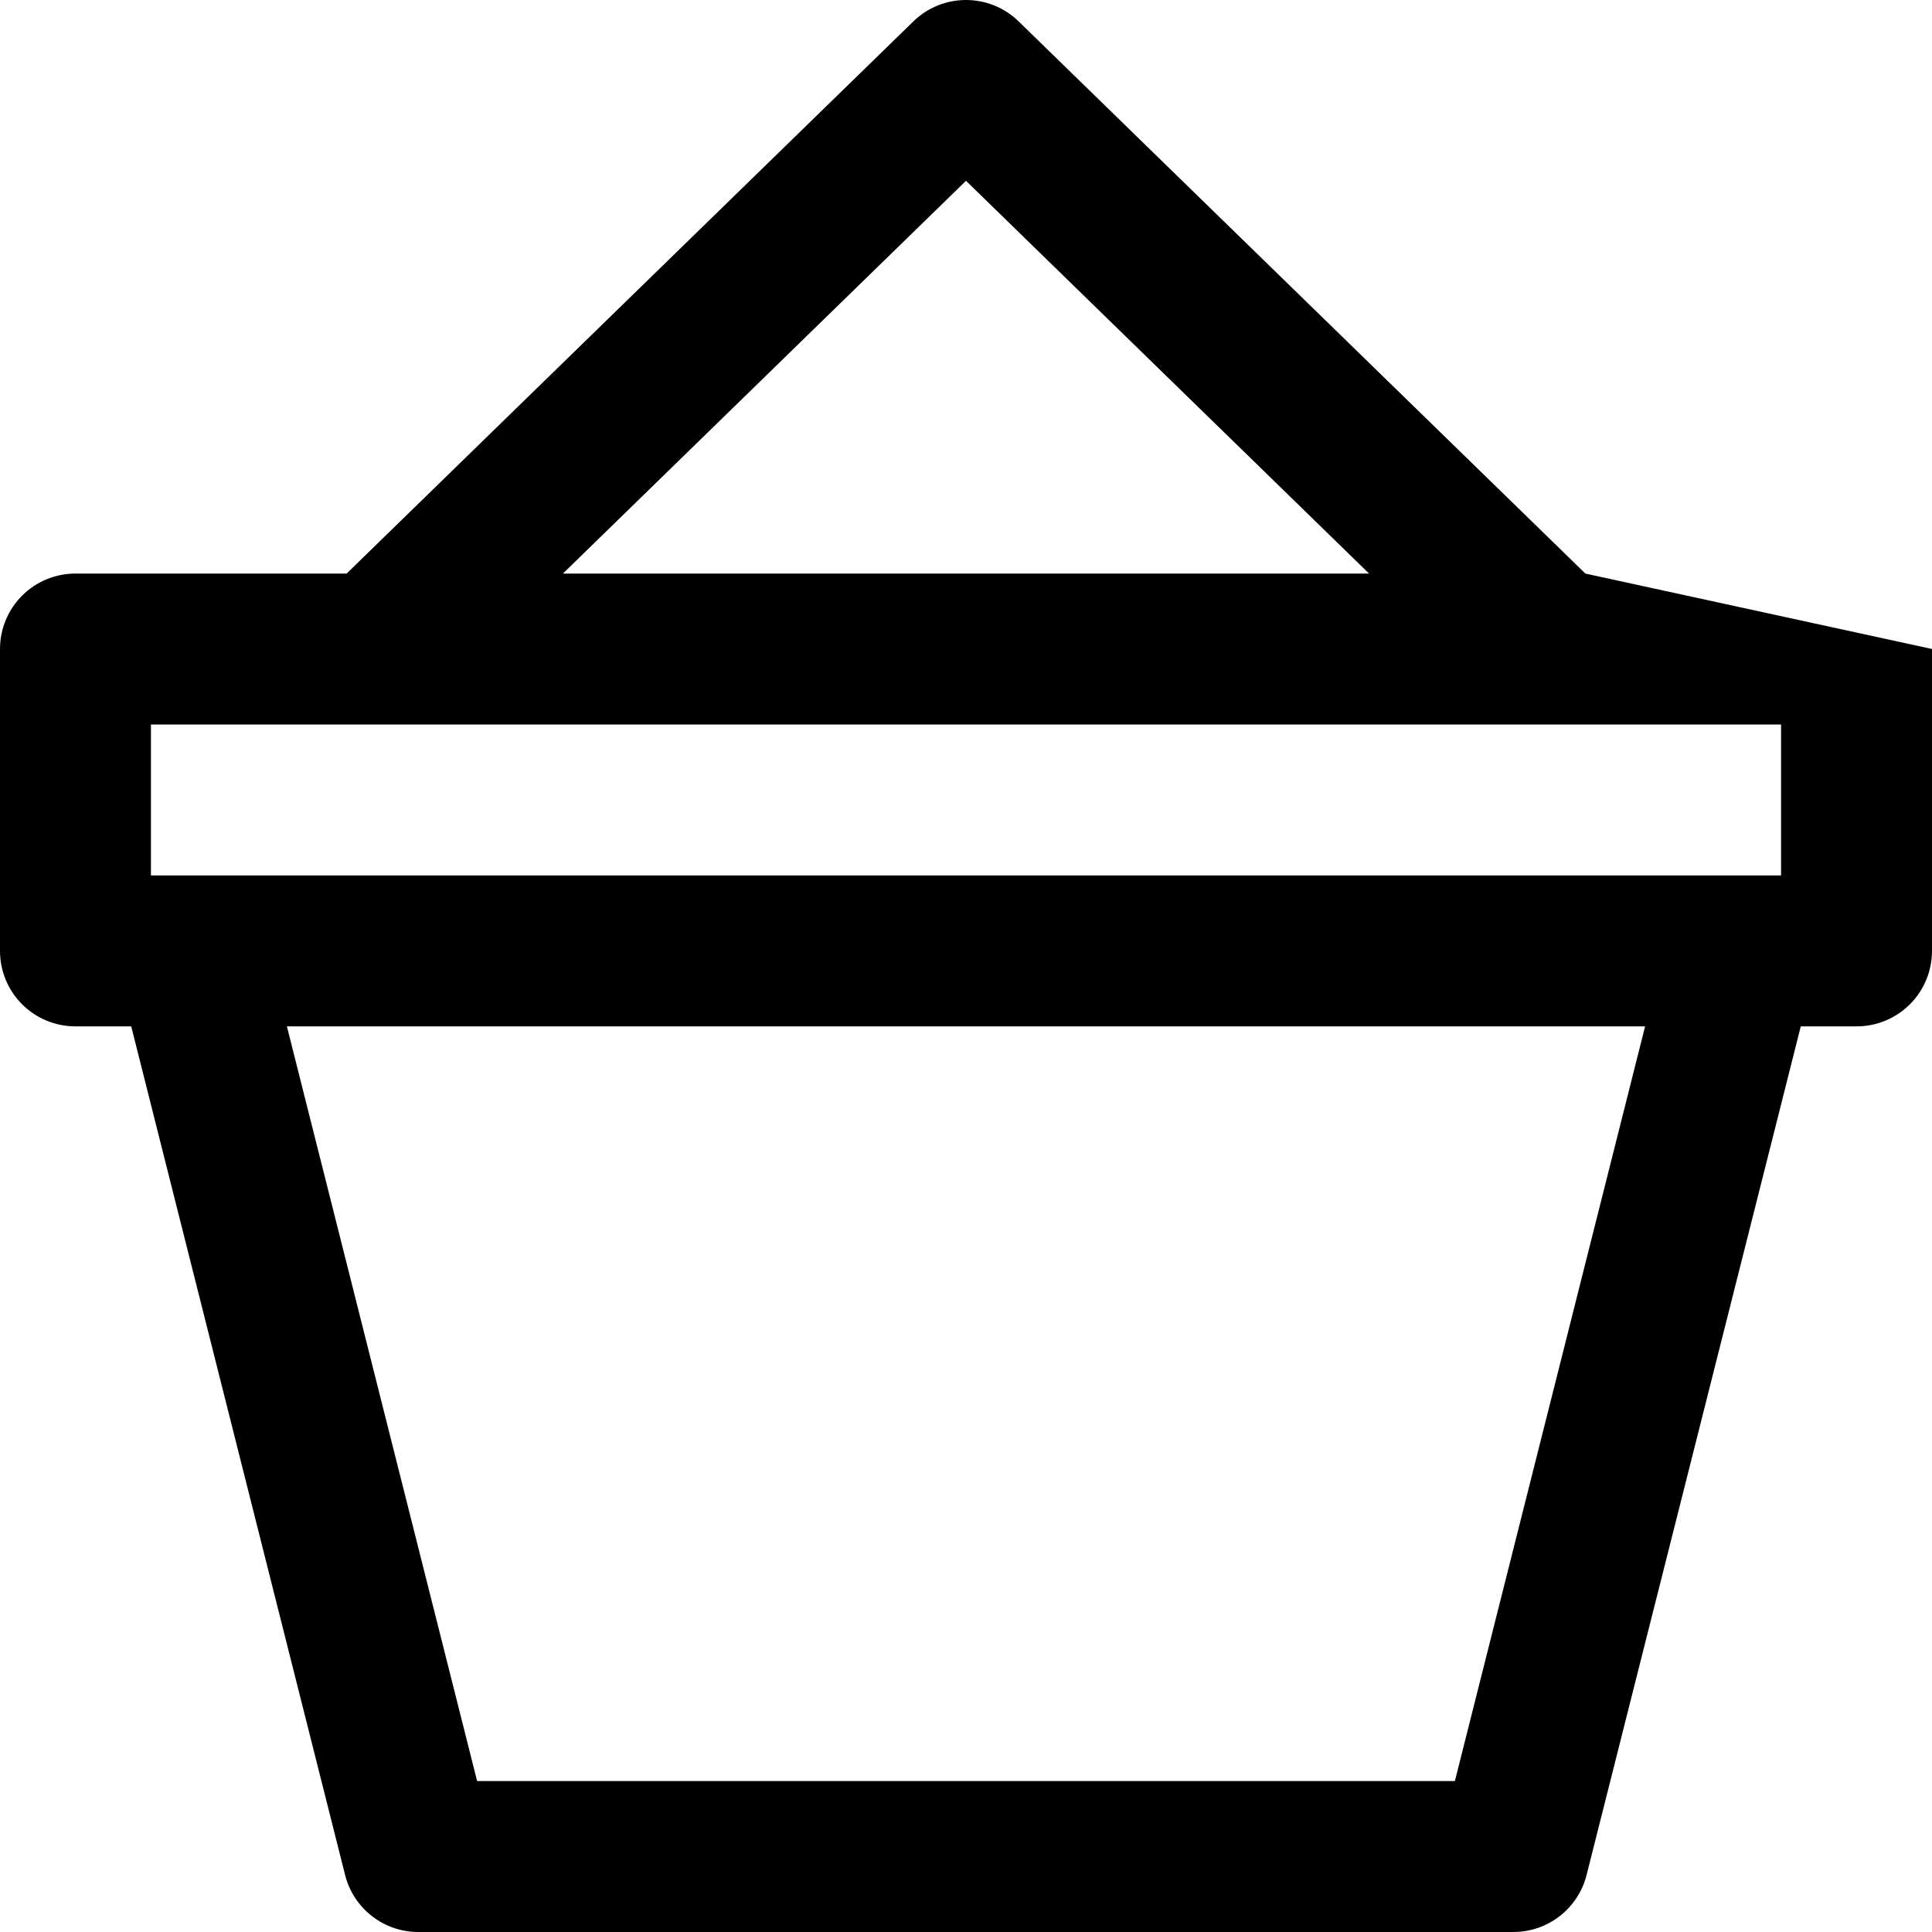
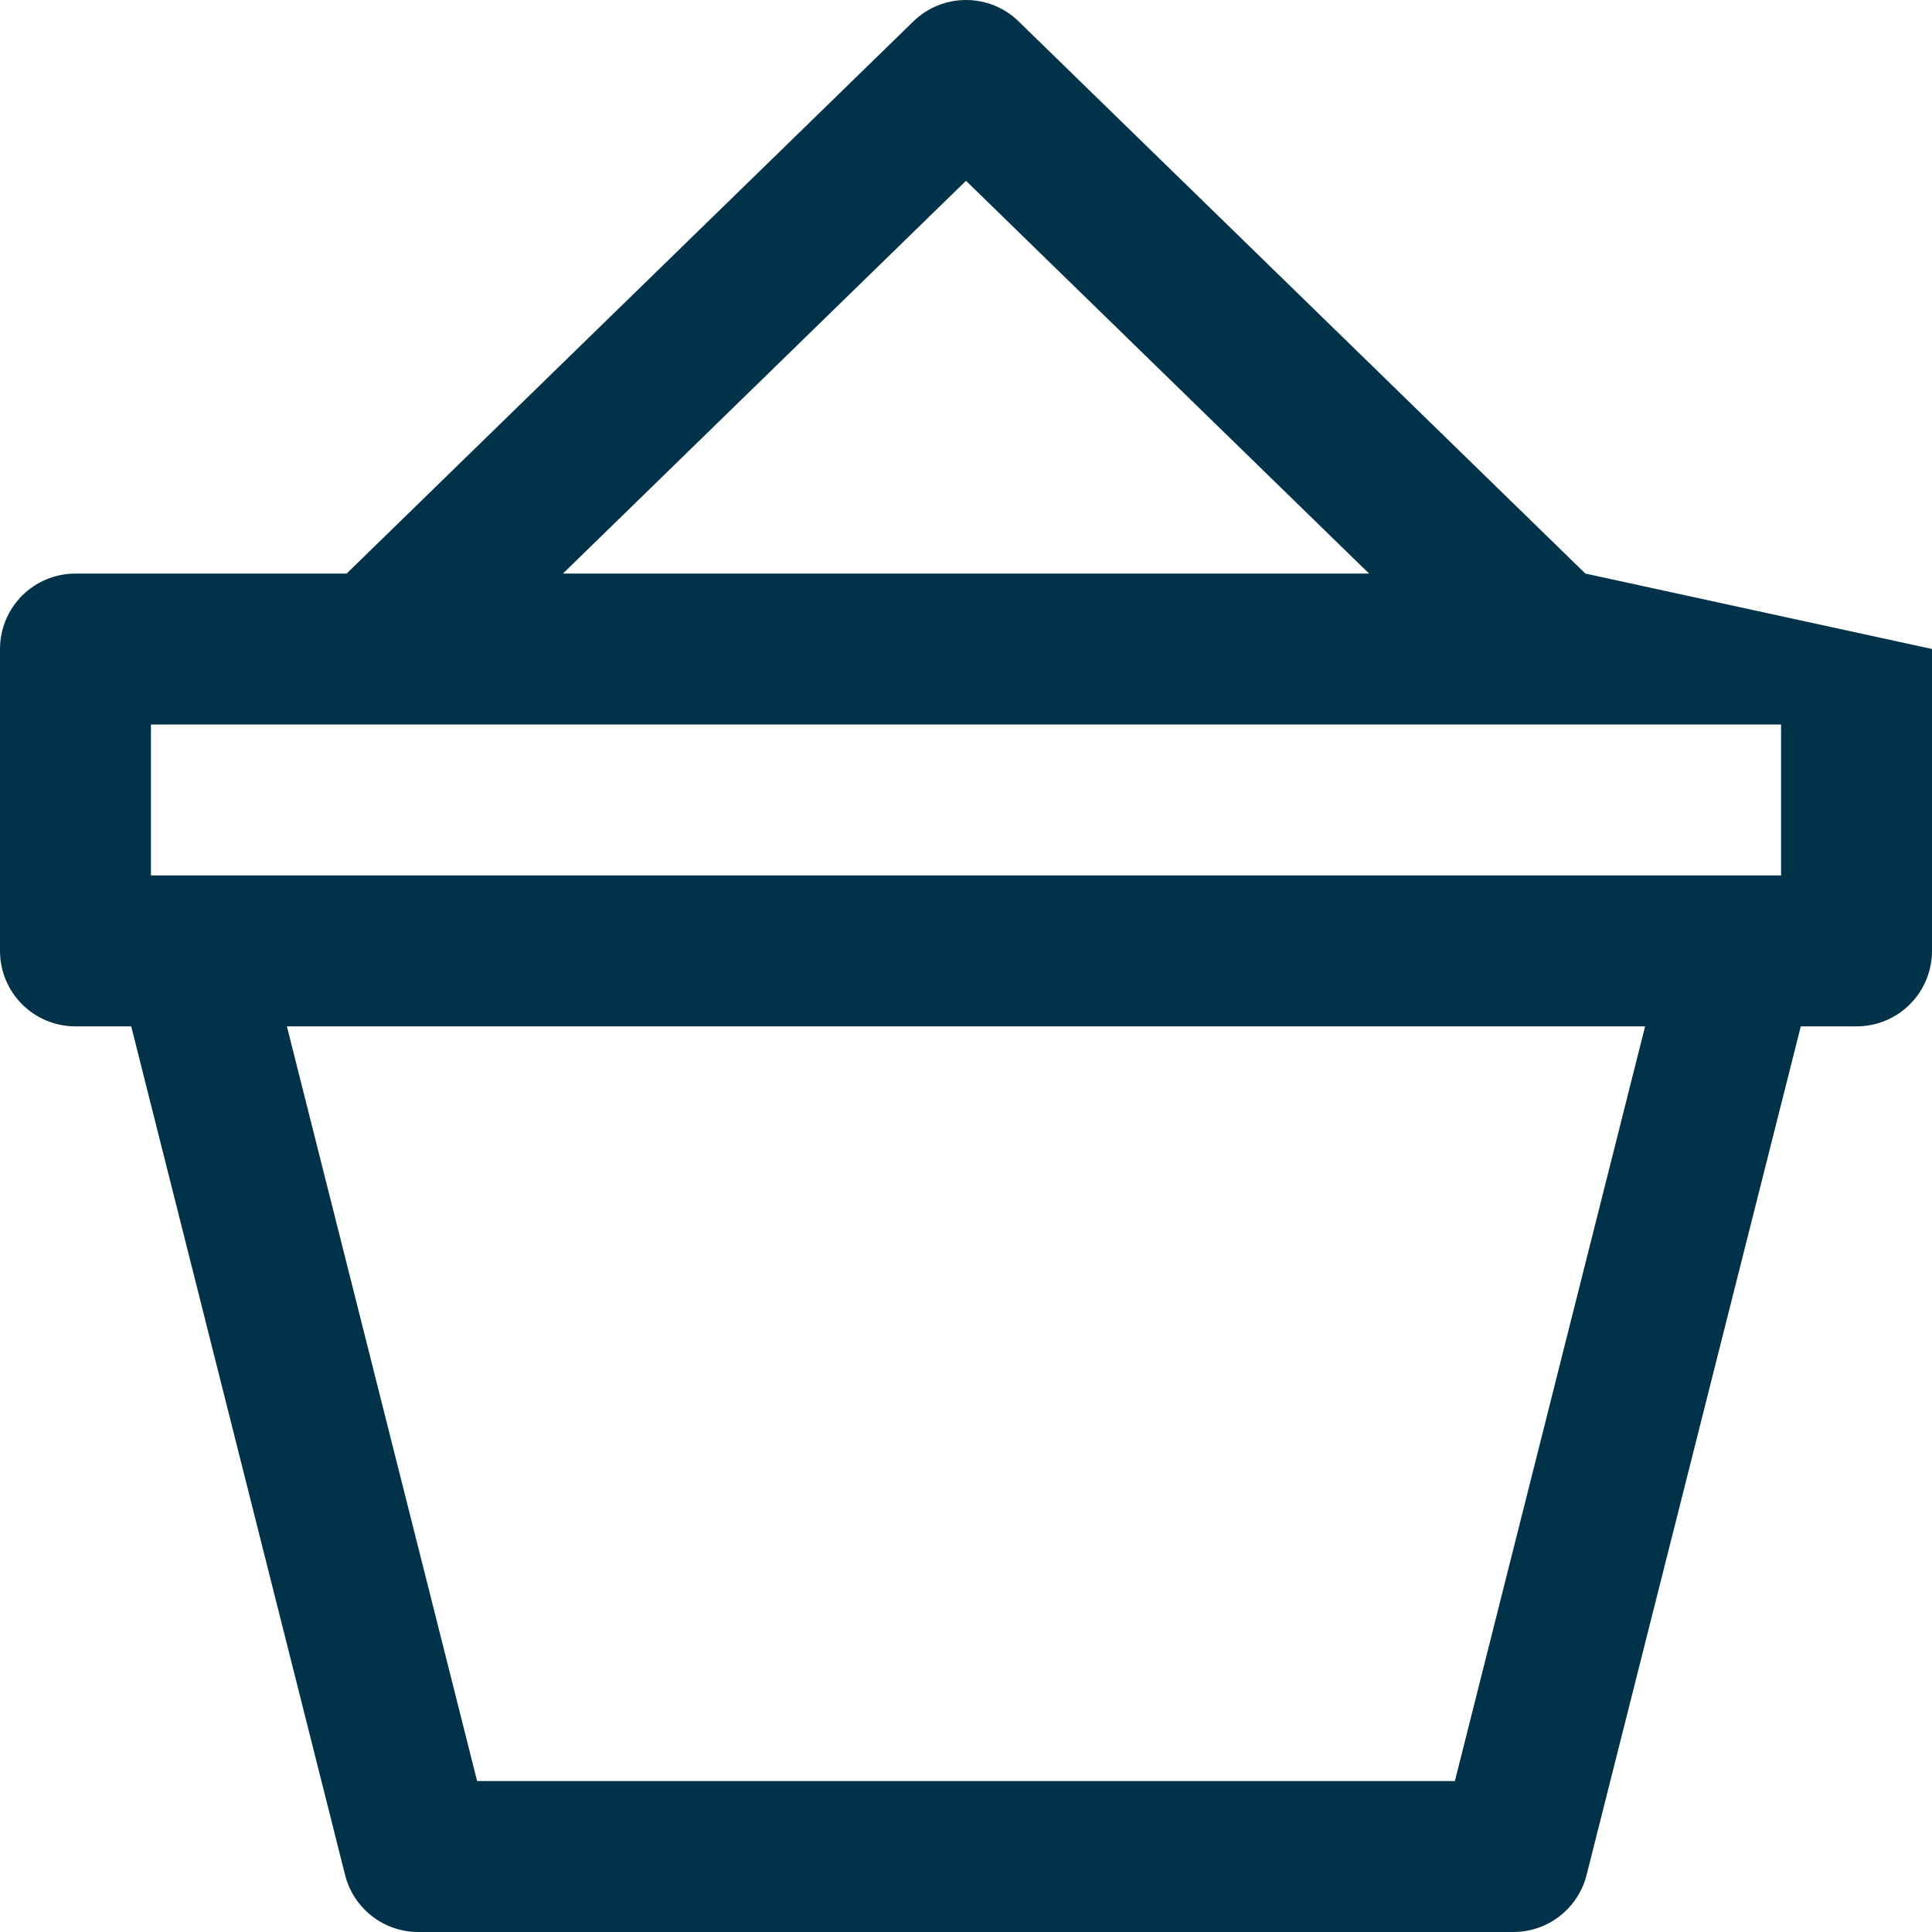
- <svg xmlns="http://www.w3.org/2000/svg" id="Group_55" data-name="Group 55" width="24" height="24" viewBox="0 0 24 24">
+ <svg xmlns="http://www.w3.org/2000/svg" id="Group_55" fill="#003349" data-name="Group 55" width="24" height="24" viewBox="0 0 24 24">
  <g id="add-to-basket">
    <path id="Path_46" data-name="Path 46" d="M19.694,7.125,12.654.266a.937.937,0,0,0-1.308,0L4.306,7.125H.938A.937.937,0,0,0,0,8.062v3.75a.937.937,0,0,0,.937.938H1.63L4.287,23.292A.937.937,0,0,0,5.2,24H18.8a.938.938,0,0,0,.909-.708L22.37,12.75h.693A.937.937,0,0,0,24,11.812V8.062ZM12,2.246l5.007,4.879H6.993Zm6.073,19.879H5.927L3.564,12.75H20.436Zm4.052-11.25H1.875V9h20.25Z" transform="translate(0 0)" />
  </g>
</svg>
